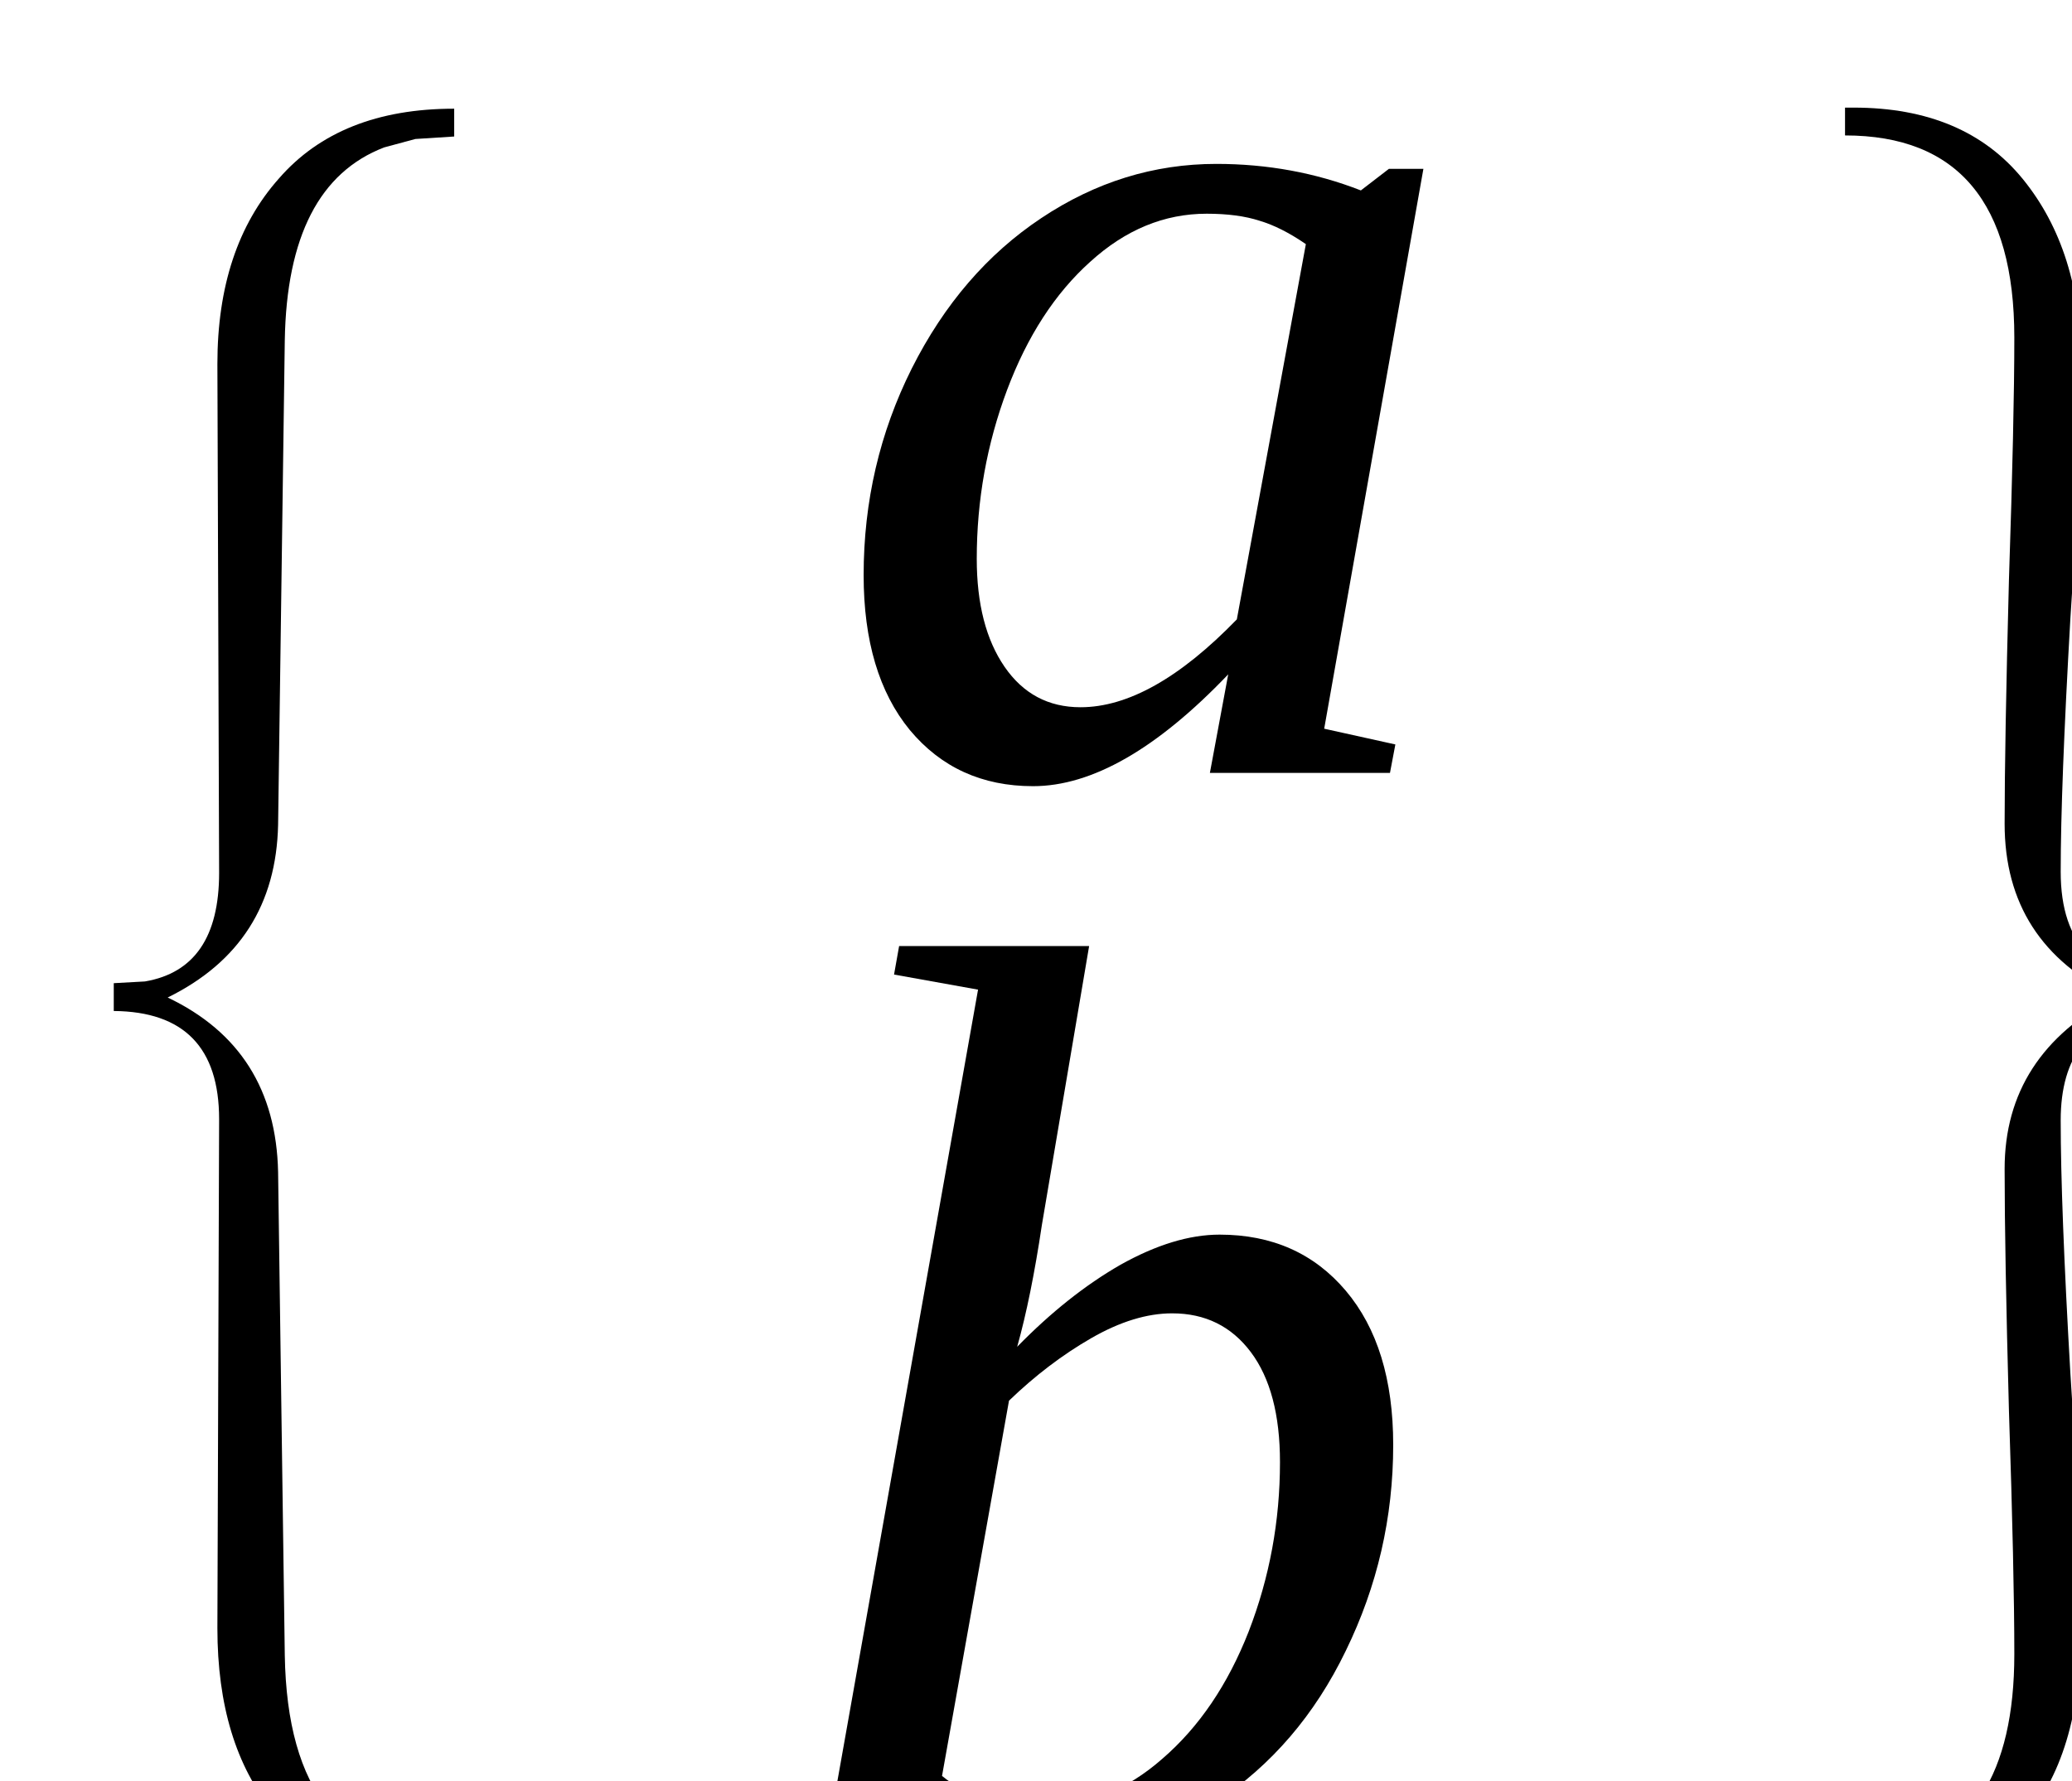
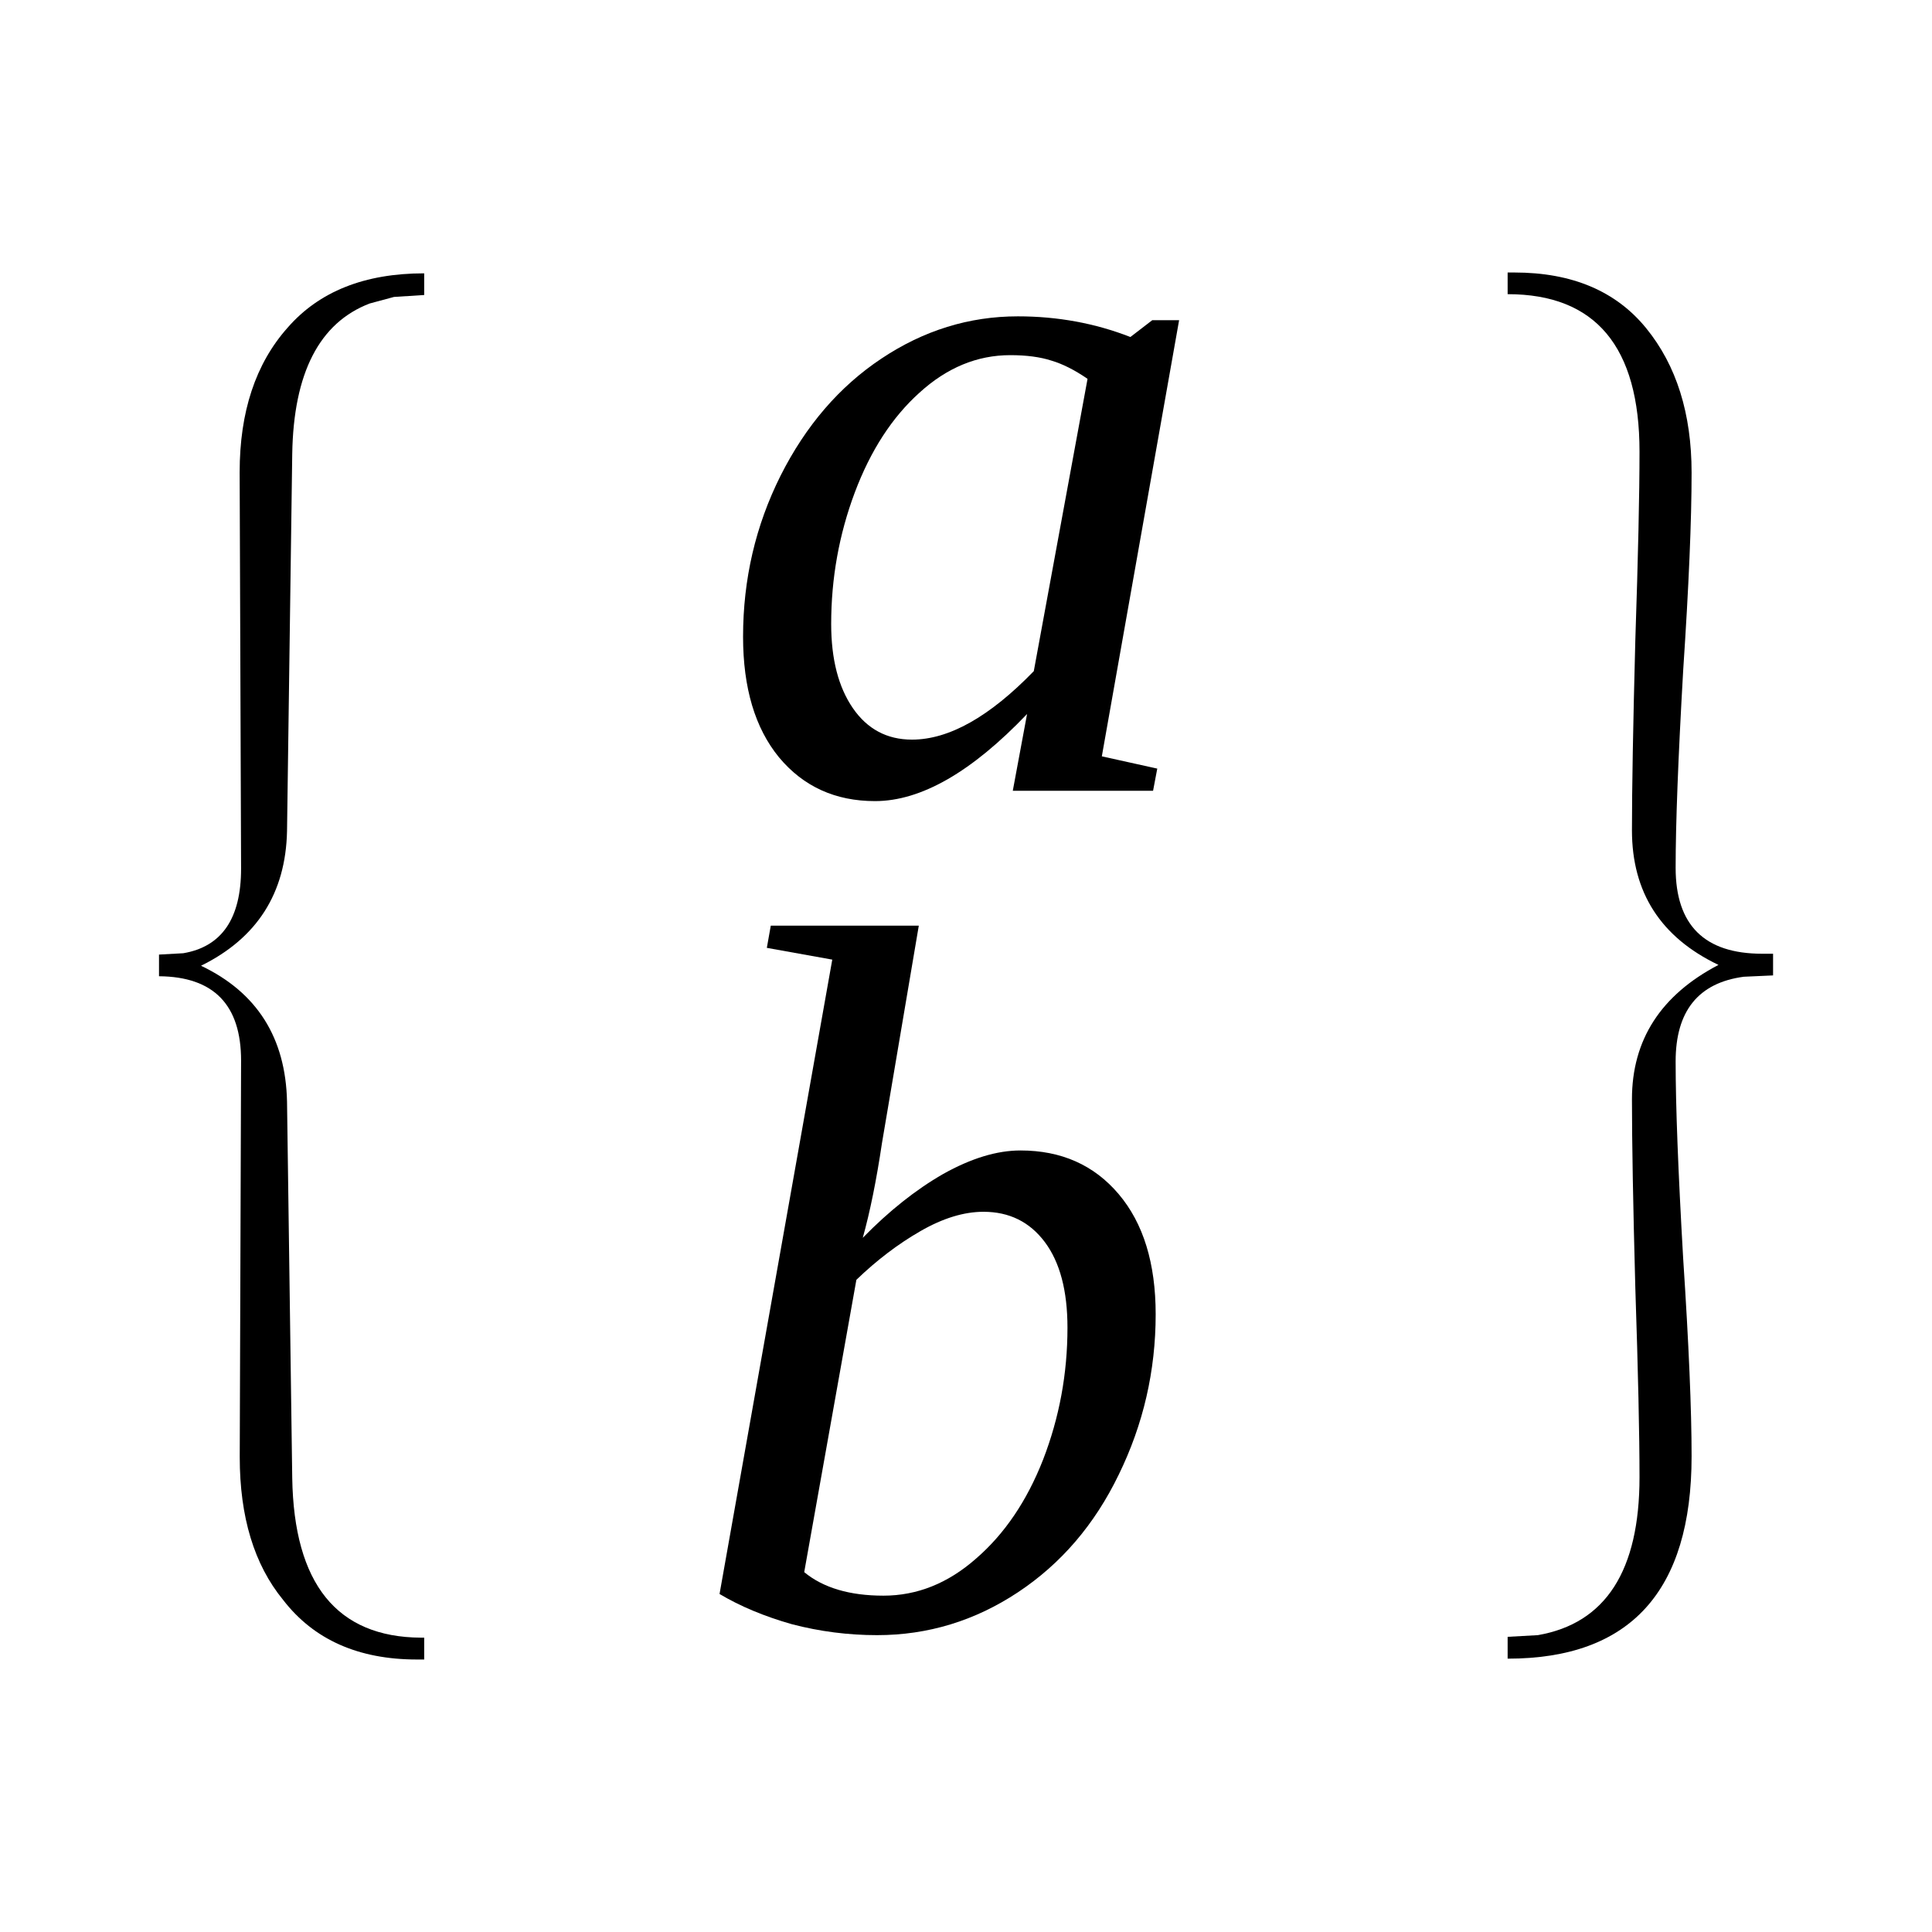
- <svg xmlns="http://www.w3.org/2000/svg" version="1.1">
-   <path d="M 4.212,17.51 H 4.126 Q 3.079,17.51 2.532,16.8 2.016,16.17 2.016,15.1 L 2.032,10.38 Q 2.032,9.384 1.055,9.376 V 9.118 L 1.344,9.102 Q 2.032,8.985 2.032,8.095 L 2.016,3.375 Q 2.016,2.297 2.586,1.656 3.149,1.008 4.212,1.008 V 1.266 L 3.852,1.289 3.563,1.367 Q 2.665,1.711 2.641,3.157 L 2.579,7.649 Q 2.555,8.759 1.555,9.251 2.555,9.727 2.579,10.87 L 2.641,15.35 Q 2.672,17.24 4.172,17.25 4.196,17.25 4.212,17.25 Z" />
-   <path d="M 12.28,6.758 12.94,6.904 12.89,7.168 H 11.22 L 11.39,6.254 Q 10.4,7.291 9.58,7.291 8.871,7.291 8.437,6.77 8.009,6.248 8.009,5.334 8.009,4.309 8.455,3.418 8.906,2.522 9.656,2.023 10.41,1.52 11.28,1.52 11.99,1.52 12.62,1.766 L 12.88,1.566 H 13.2 Z M 12.11,2.264 Q 11.88,2.106 11.68,2.047 11.48,1.982 11.19,1.982 10.6,1.982 10.11,2.428 9.621,2.867 9.339,3.617 9.058,4.367 9.058,5.182 9.058,5.809 9.316,6.184 9.574,6.559 10.02,6.559 10.68,6.559 11.47,5.744 Z" />
-   <path d="M 9.07,9.178 8.291,9.038 8.338,8.774 H 10.1 L 9.662,11.36 Q 9.562,12.03 9.433,12.49 9.902,12.01 10.39,11.73 10.89,11.45 11.31,11.45 12.04,11.45 12.48,11.97 12.92,12.49 12.92,13.4 12.92,14.41 12.48,15.31 12.05,16.2 11.28,16.71 10.51,17.22 9.603,17.22 9.088,17.22 8.59,17.09 8.097,16.95 7.728,16.73 Z M 8.736,16.47 Q 9.076,16.75 9.679,16.75 10.28,16.75 10.78,16.31 11.29,15.87 11.58,15.13 11.87,14.38 11.87,13.56 11.87,12.9 11.6,12.54 11.33,12.18 10.87,12.18 10.52,12.18 10.12,12.41 9.72,12.64 9.357,12.99 Z" />
-   <path d="M 17.11,17.5 V 17.24 L 17.47,17.22 Q 18.68,17.01 18.68,15.34 18.68,14.59 18.63,13.08 18.59,11.6 18.59,10.84 18.59,9.78 19.62,9.241 18.59,8.749 18.59,7.639 18.59,6.897 18.63,5.381 18.68,3.881 18.68,3.131 18.68,1.256 17.11,1.256 V 0.998 H 17.19 Q 18.22,0.998 18.76,1.662 19.3,2.326 19.3,3.381 19.3,4.233 19.2,5.733 19.11,7.303 19.11,8.085 19.11,9.108 20.14,9.108 H 20.27 V 9.366 L 19.92,9.382 Q 19.11,9.491 19.11,10.39 19.11,11.18 19.2,12.74 19.3,14.26 19.3,15.09 19.3,17.5 17.11,17.5 Z" />
+ <svg xmlns="http://www.w3.org/2000/svg" version="1.1" id="svg188" width="23" height="23">
+   <defs id="defs192" />
+   <path d="m 5.05,19.756 h -0.086 q -1.047,0 -1.594,-0.71 -0.516,-0.63 -0.516,-1.7 l 0.016,-4.72 q 0,-0.996 -0.977,-1.004 v -0.258 l 0.289,-0.016 q 0.688,-0.117 0.688,-1.007 L 2.853,5.621 q 0,-1.078 0.57,-1.719 Q 3.986,3.254 5.05,3.254 v 0.258 l -0.36,0.023 -0.289,0.078 q -0.898,0.344 -0.922,1.79 L 3.417,9.895 Q 3.393,11.005 2.393,11.497 q 1,0.476 1.024,1.619 l 0.062,4.48 q 0.031,1.89 1.531,1.9 0.024,0 0.04,0 z" id="path180" />
+   <path d="m 13.117,9.004 0.66,0.146 -0.05,0.264 h -1.67 l 0.17,-0.914 q -0.99,1.037 -1.81,1.037 -0.709,0 -1.143,-0.521 -0.428,-0.522 -0.428,-1.436 0,-1.025 0.446,-1.916 0.451,-0.896 1.201,-1.395 0.754,-0.503 1.624,-0.503 0.71,0 1.34,0.246 l 0.26,-0.2 h 0.32 z m -0.17,-4.494 q -0.23,-0.158 -0.43,-0.217 -0.2,-0.065 -0.49,-0.065 -0.59,0 -1.08,0.446 -0.489,0.439 -0.771,1.189 -0.281,0.75 -0.281,1.565 0,0.627 0.258,1.002 0.258,0.375 0.704,0.375 0.66,0 1.45,-0.815 z" id="path182" />
+   <path d="m 9.908,11.424 -0.779,-0.14 0.047,-0.264 h 1.762 l -0.438,2.586 q -0.1,0.67 -0.229,1.13 0.469,-0.48 0.957,-0.76 0.5,-0.28 0.92,-0.28 0.73,0 1.17,0.52 0.44,0.52 0.44,1.43 0,1.01 -0.44,1.91 -0.43,0.89 -1.2,1.4 -0.77,0.51 -1.677,0.51 -0.515,0 -1.013,-0.13 -0.493,-0.14 -0.862,-0.36 z m -0.334,7.292 q 0.34,0.28 0.943,0.28 0.601,0 1.101,-0.44 0.51,-0.44 0.8,-1.18 0.29,-0.75 0.29,-1.57 0,-0.66 -0.27,-1.02 -0.27,-0.36 -0.73,-0.36 -0.35,0 -0.75,0.23 -0.4,0.23 -0.763,0.58 z" id="path184" />
+   <path d="m 17.948,19.746 v -0.26 l 0.36,-0.02 q 1.21,-0.21 1.21,-1.88 0,-0.75 -0.05,-2.26 -0.04,-1.48 -0.04,-2.24 0,-1.06 1.03,-1.599 -1.03,-0.492 -1.03,-1.602 0,-0.742 0.04,-2.258 0.05,-1.5 0.05,-2.25 0,-1.875 -1.57,-1.875 v -0.258 h 0.08 q 1.03,0 1.57,0.664 0.54,0.664 0.54,1.719 0,0.852 -0.1,2.352 -0.09,1.57 -0.09,2.352 0,1.023 1.03,1.023 h 0.13 v 0.258 l -0.35,0.016 q -0.81,0.109 -0.81,1.008 0,0.79 0.09,2.35 0.1,1.52 0.1,2.35 0,2.41 -2.19,2.41 z" id="path186" />
</svg>
